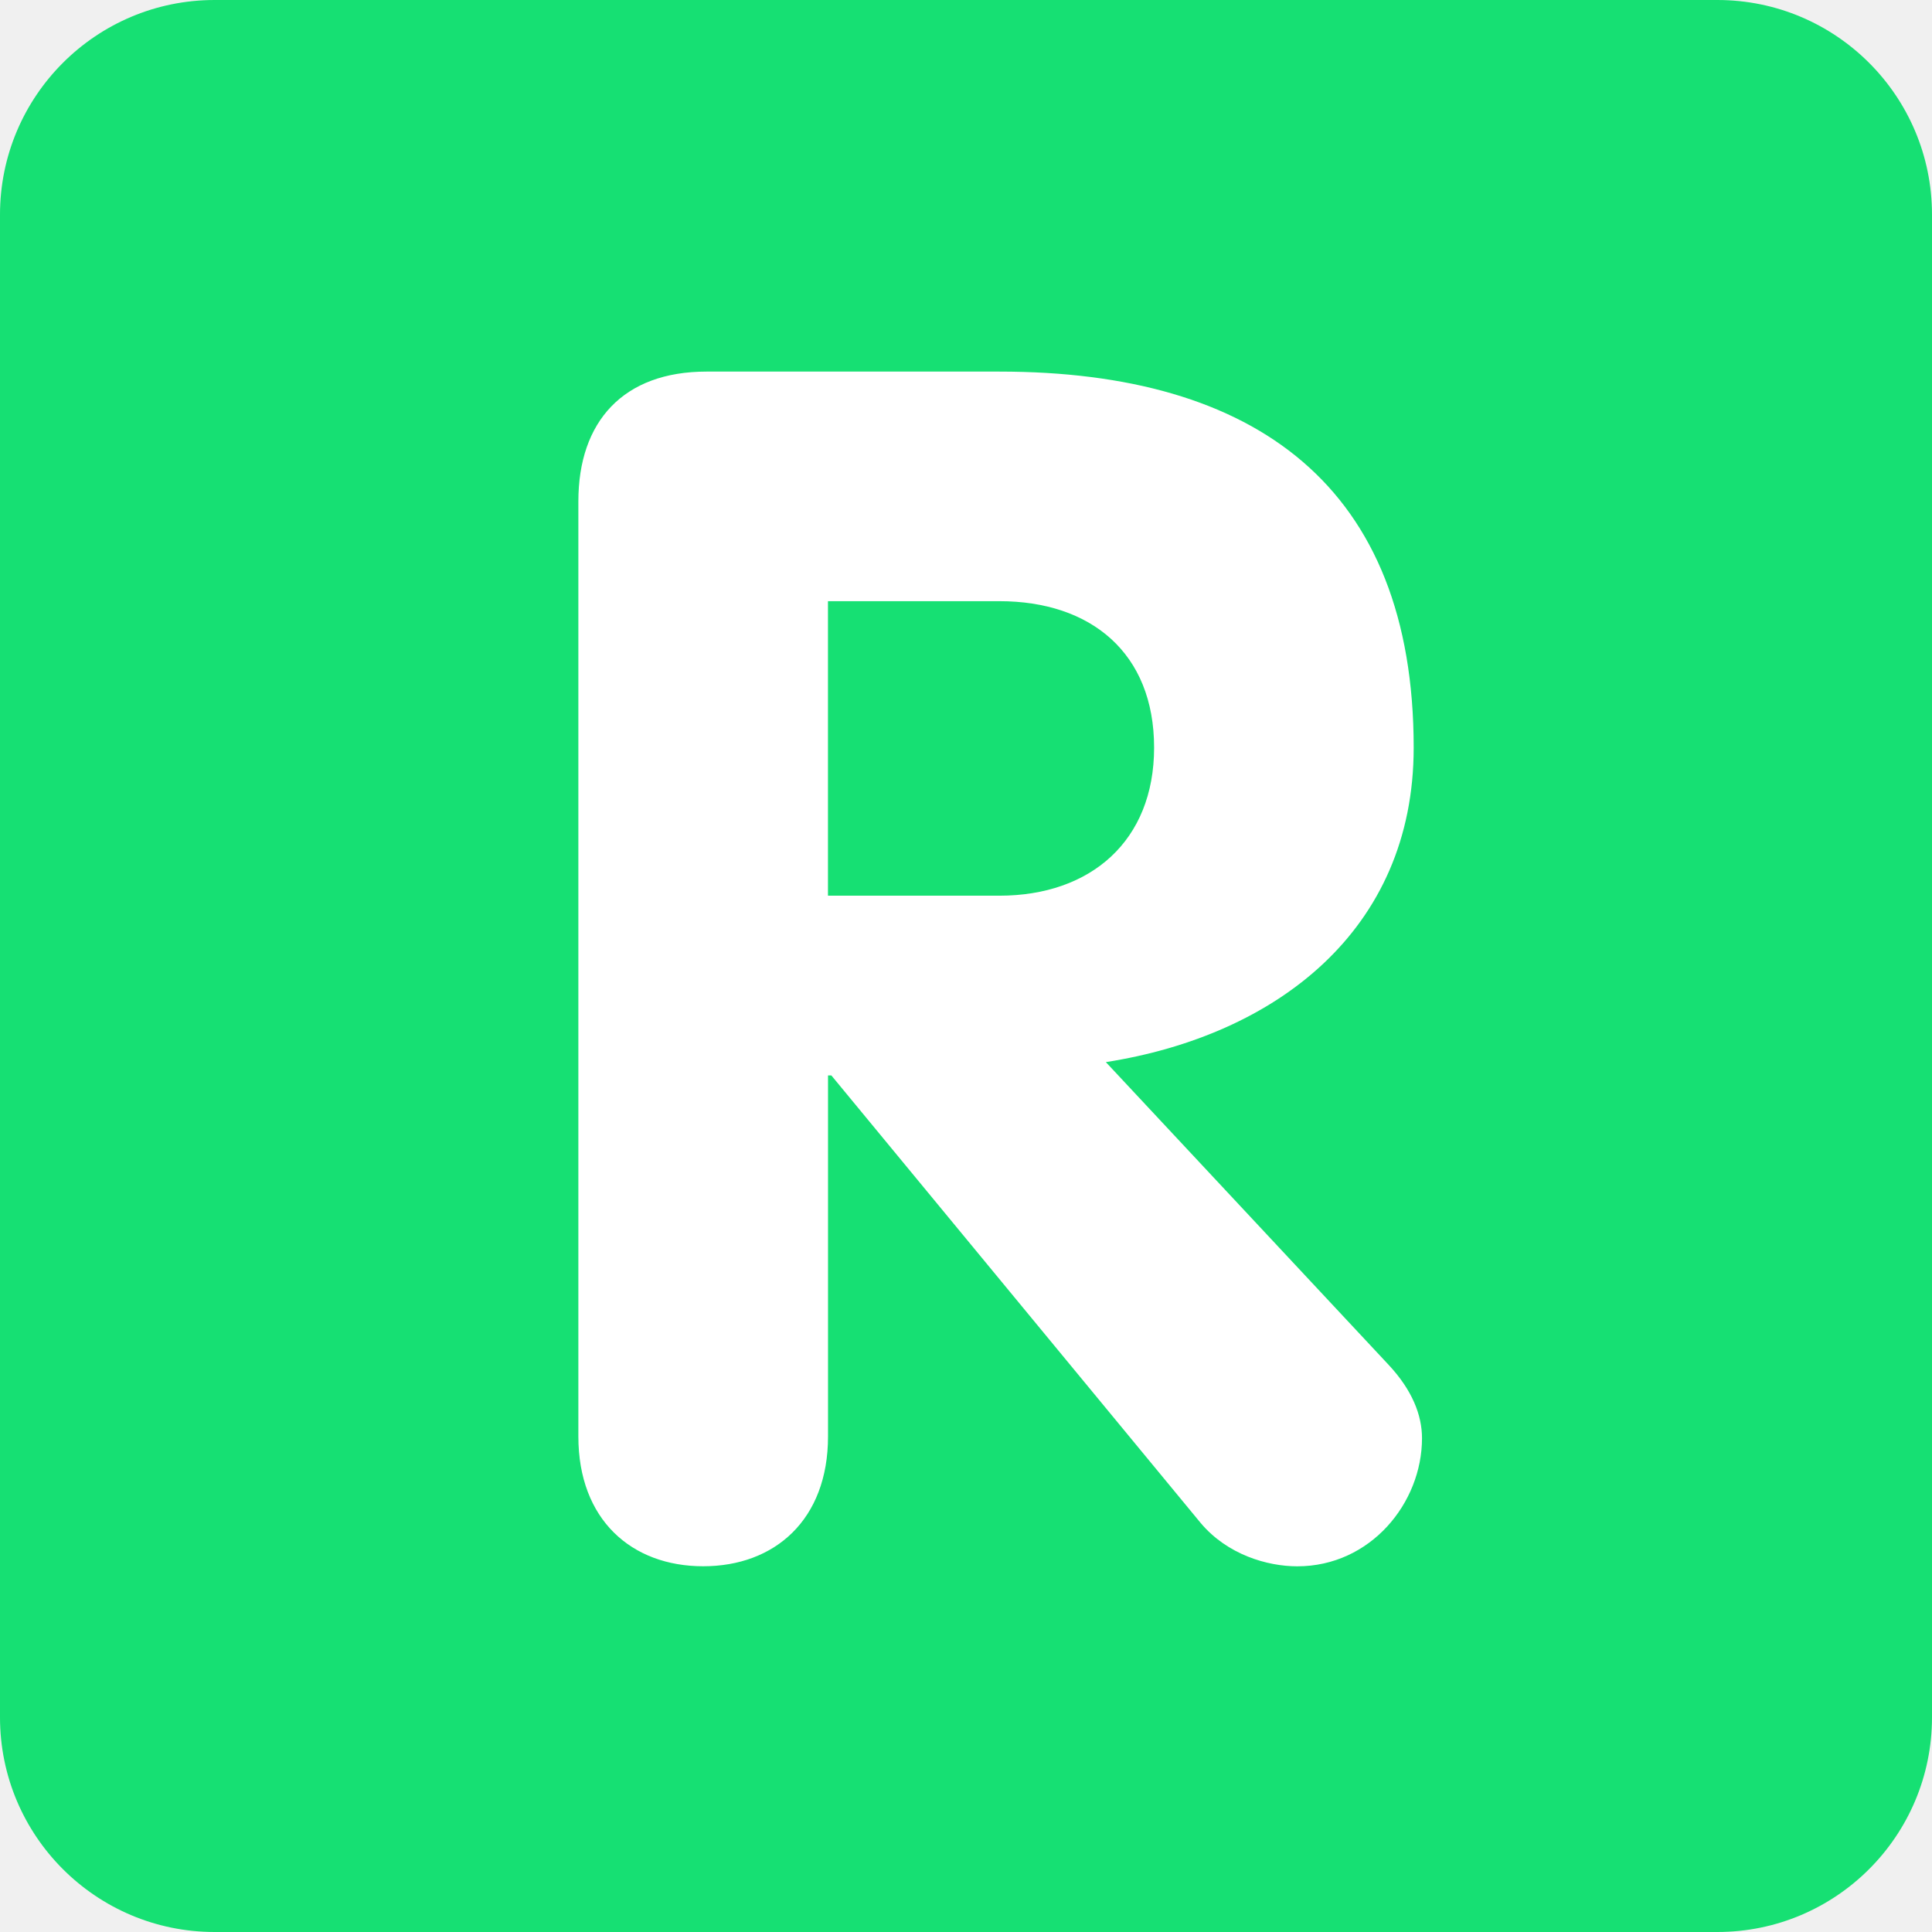
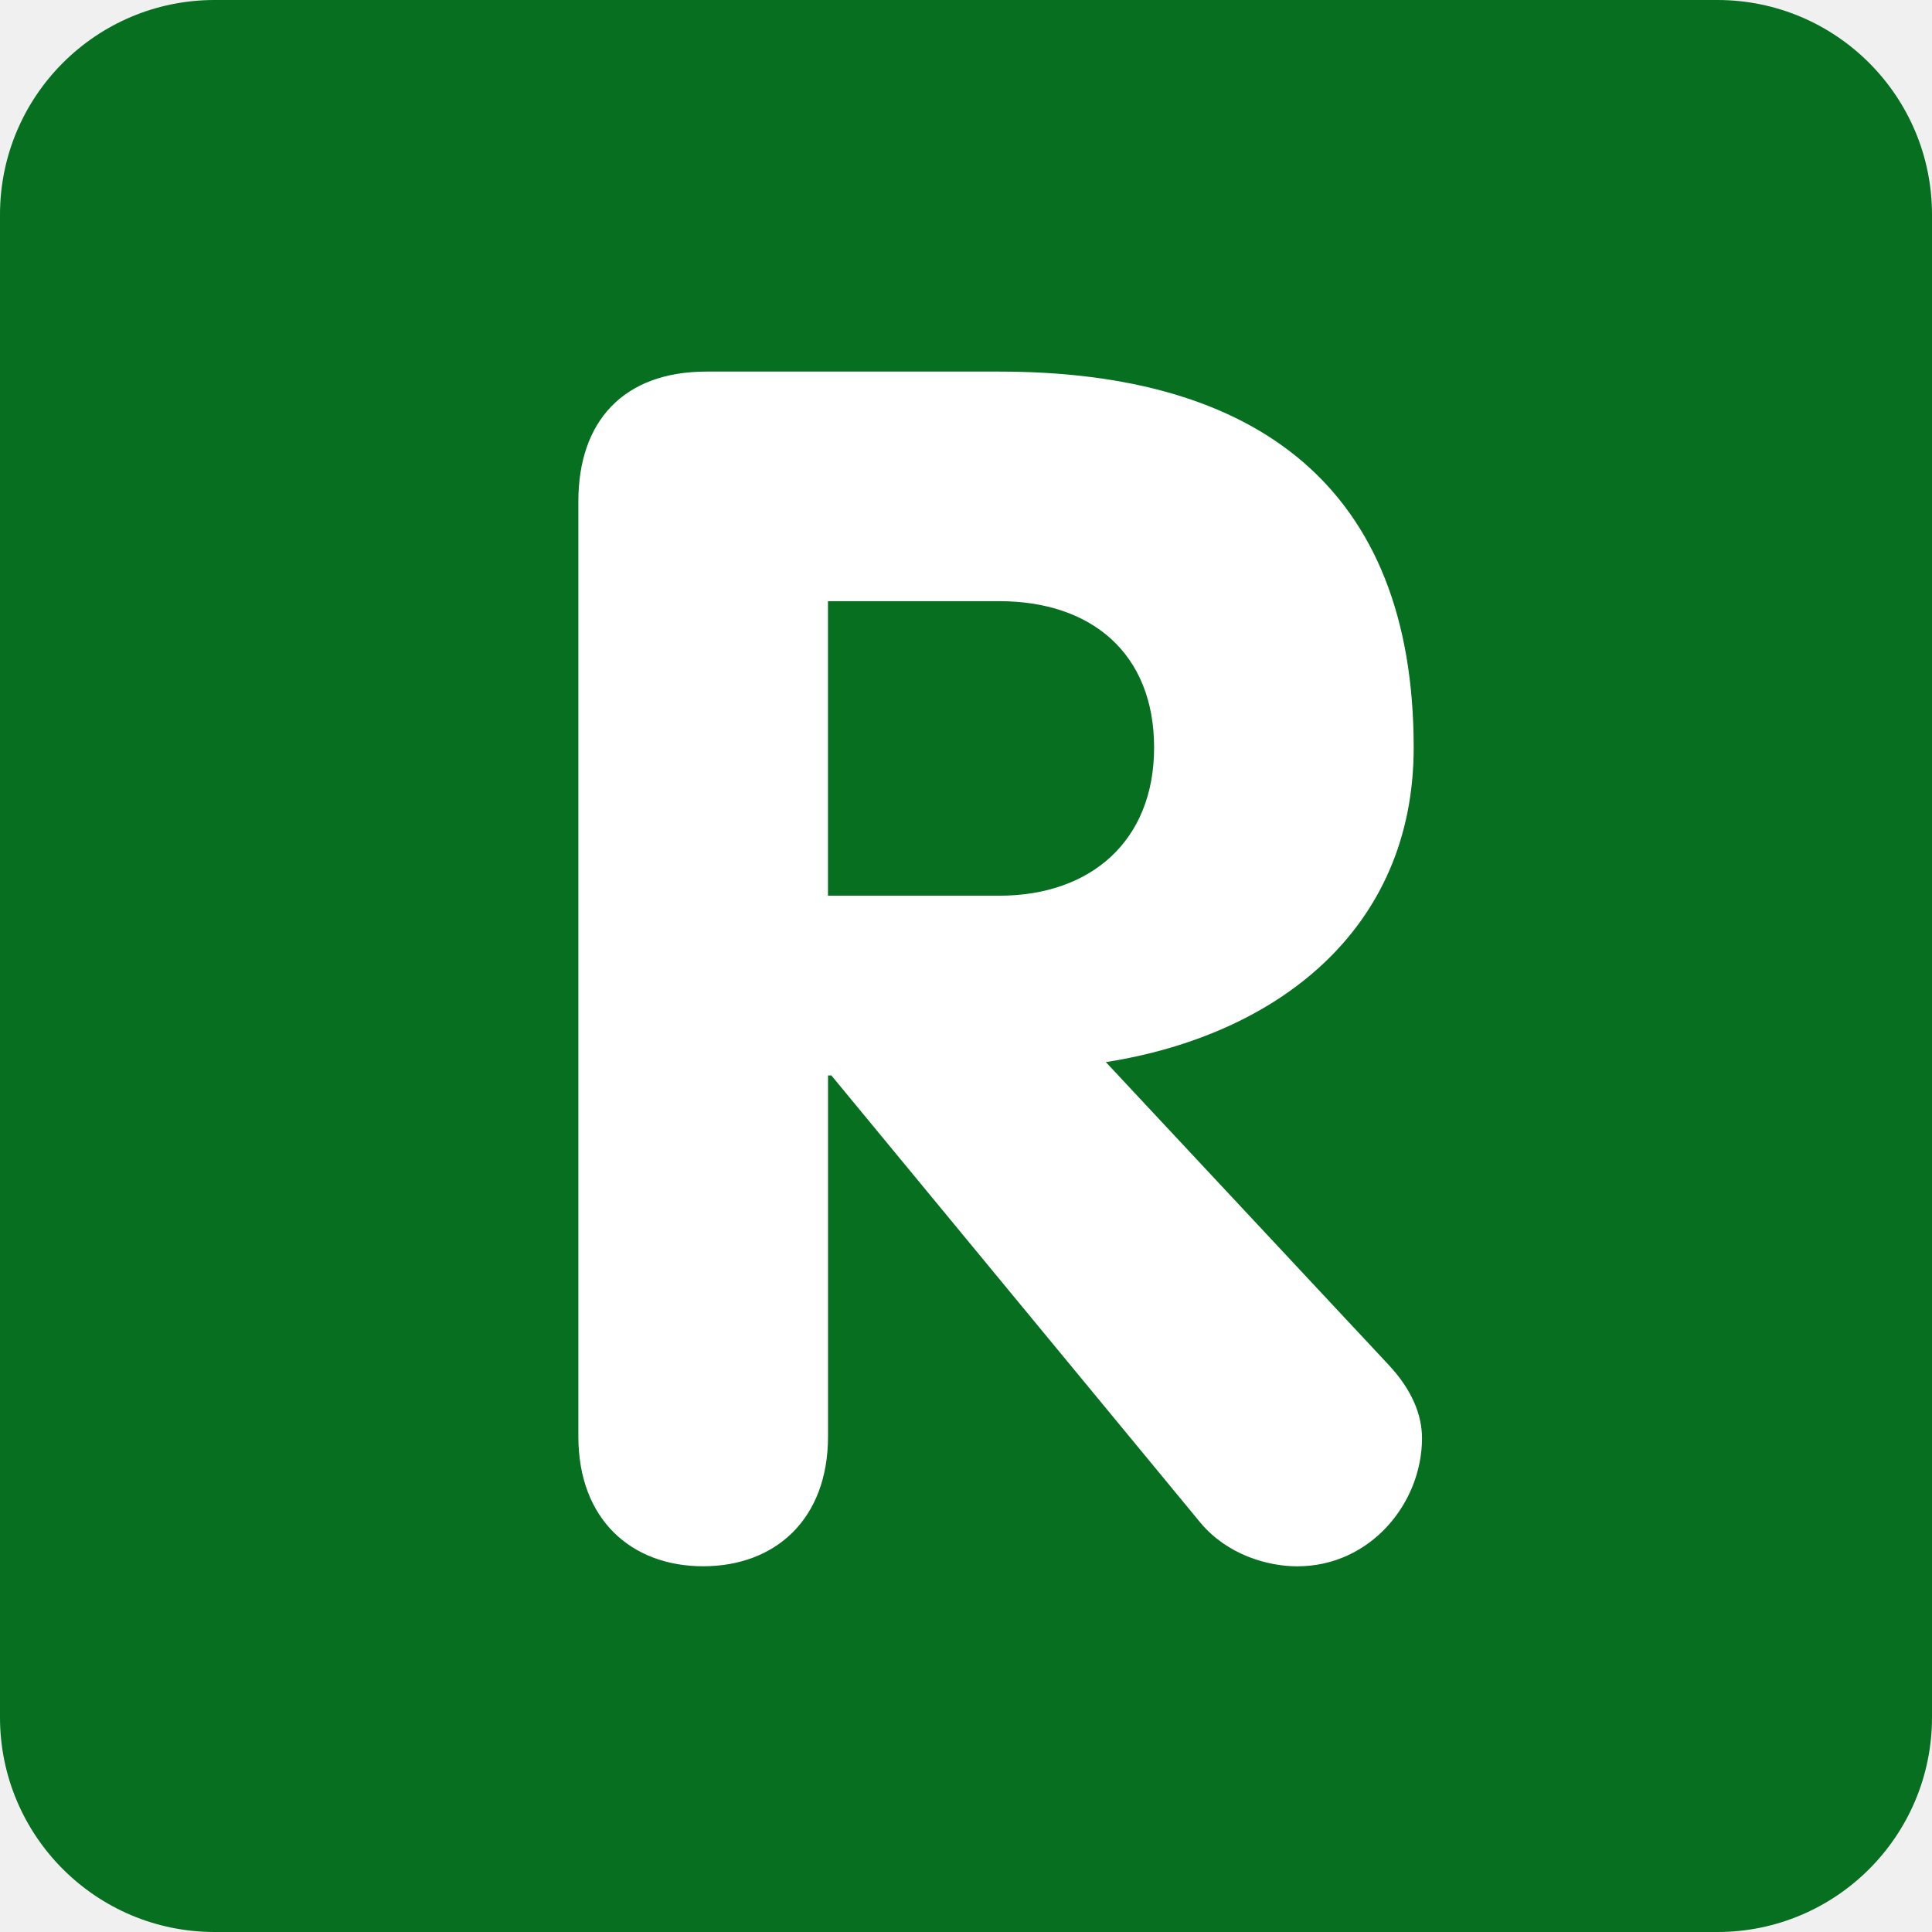
<svg xmlns="http://www.w3.org/2000/svg" width="800px" height="800px" viewBox="0 0 36 36" aria-hidden="true" role="img" class="iconify iconify--twemoji" preserveAspectRatio="xMidYMid meet">
-   <path fill="#16e073" d="M36 32a4 4 0 0 1-4 4H4a4 4 0 0 1-4-4V4a4 4 0 0 1 4-4h28a4 4 0 0 1 4 4v28z" />
+   <path fill="#066f20" d="M36 32a4 4 0 0 1-4 4H4a4 4 0 0 1-4-4V4a4 4 0 0 1 4-4h28a4 4 0 0 1 4 4v28z" />
  <path fill="#FFF" d="M10.777 9.342c0-1.488.837-2.418 2.388-2.418h5.457c4.775 0 7.72 2.14 7.72 7.007c0 3.411-2.573 5.364-5.736 5.86l5.272 5.644c.433.465.619.93.619 1.364c0 1.209-.961 2.387-2.324 2.387c-.559 0-1.303-.217-1.799-.806l-6.883-8.341h-.062v6.728c0 1.551-.992 2.418-2.326 2.418s-2.326-.867-2.326-2.418V9.342zm4.651 7.348h3.193c1.705 0 2.884-1.023 2.884-2.759c0-1.767-1.18-2.729-2.884-2.729h-3.193v5.488z" />
</svg>
